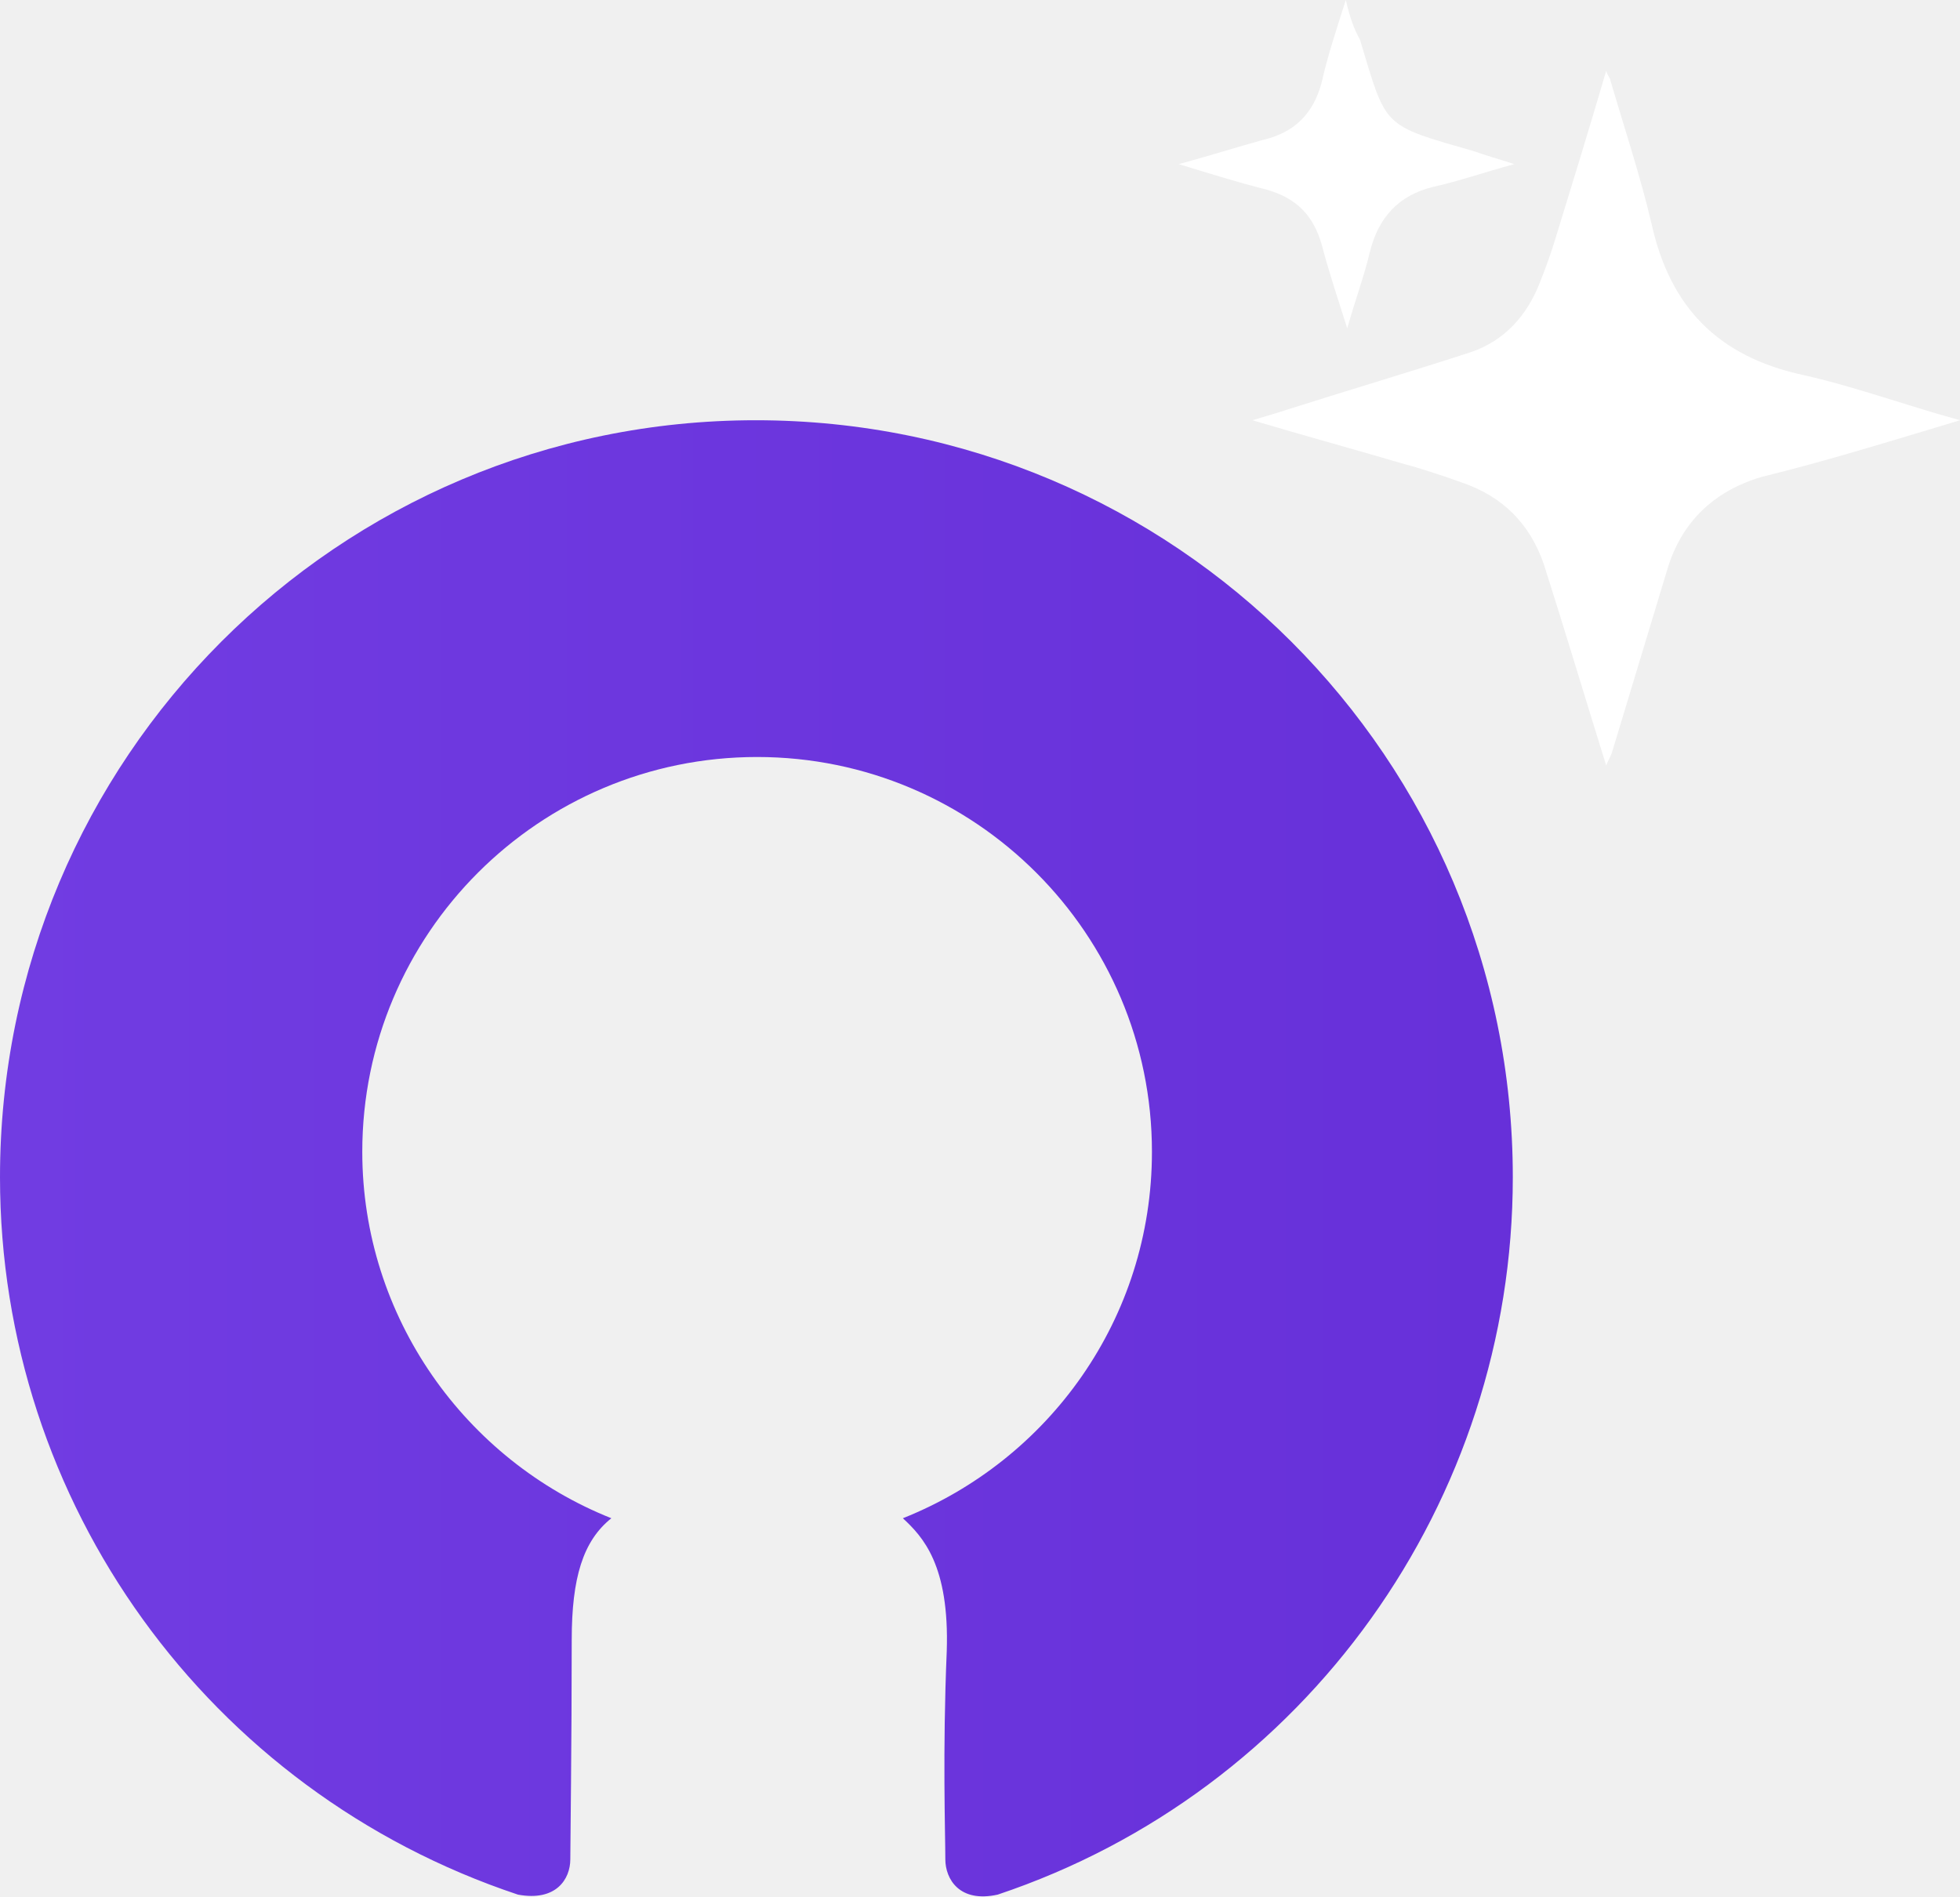
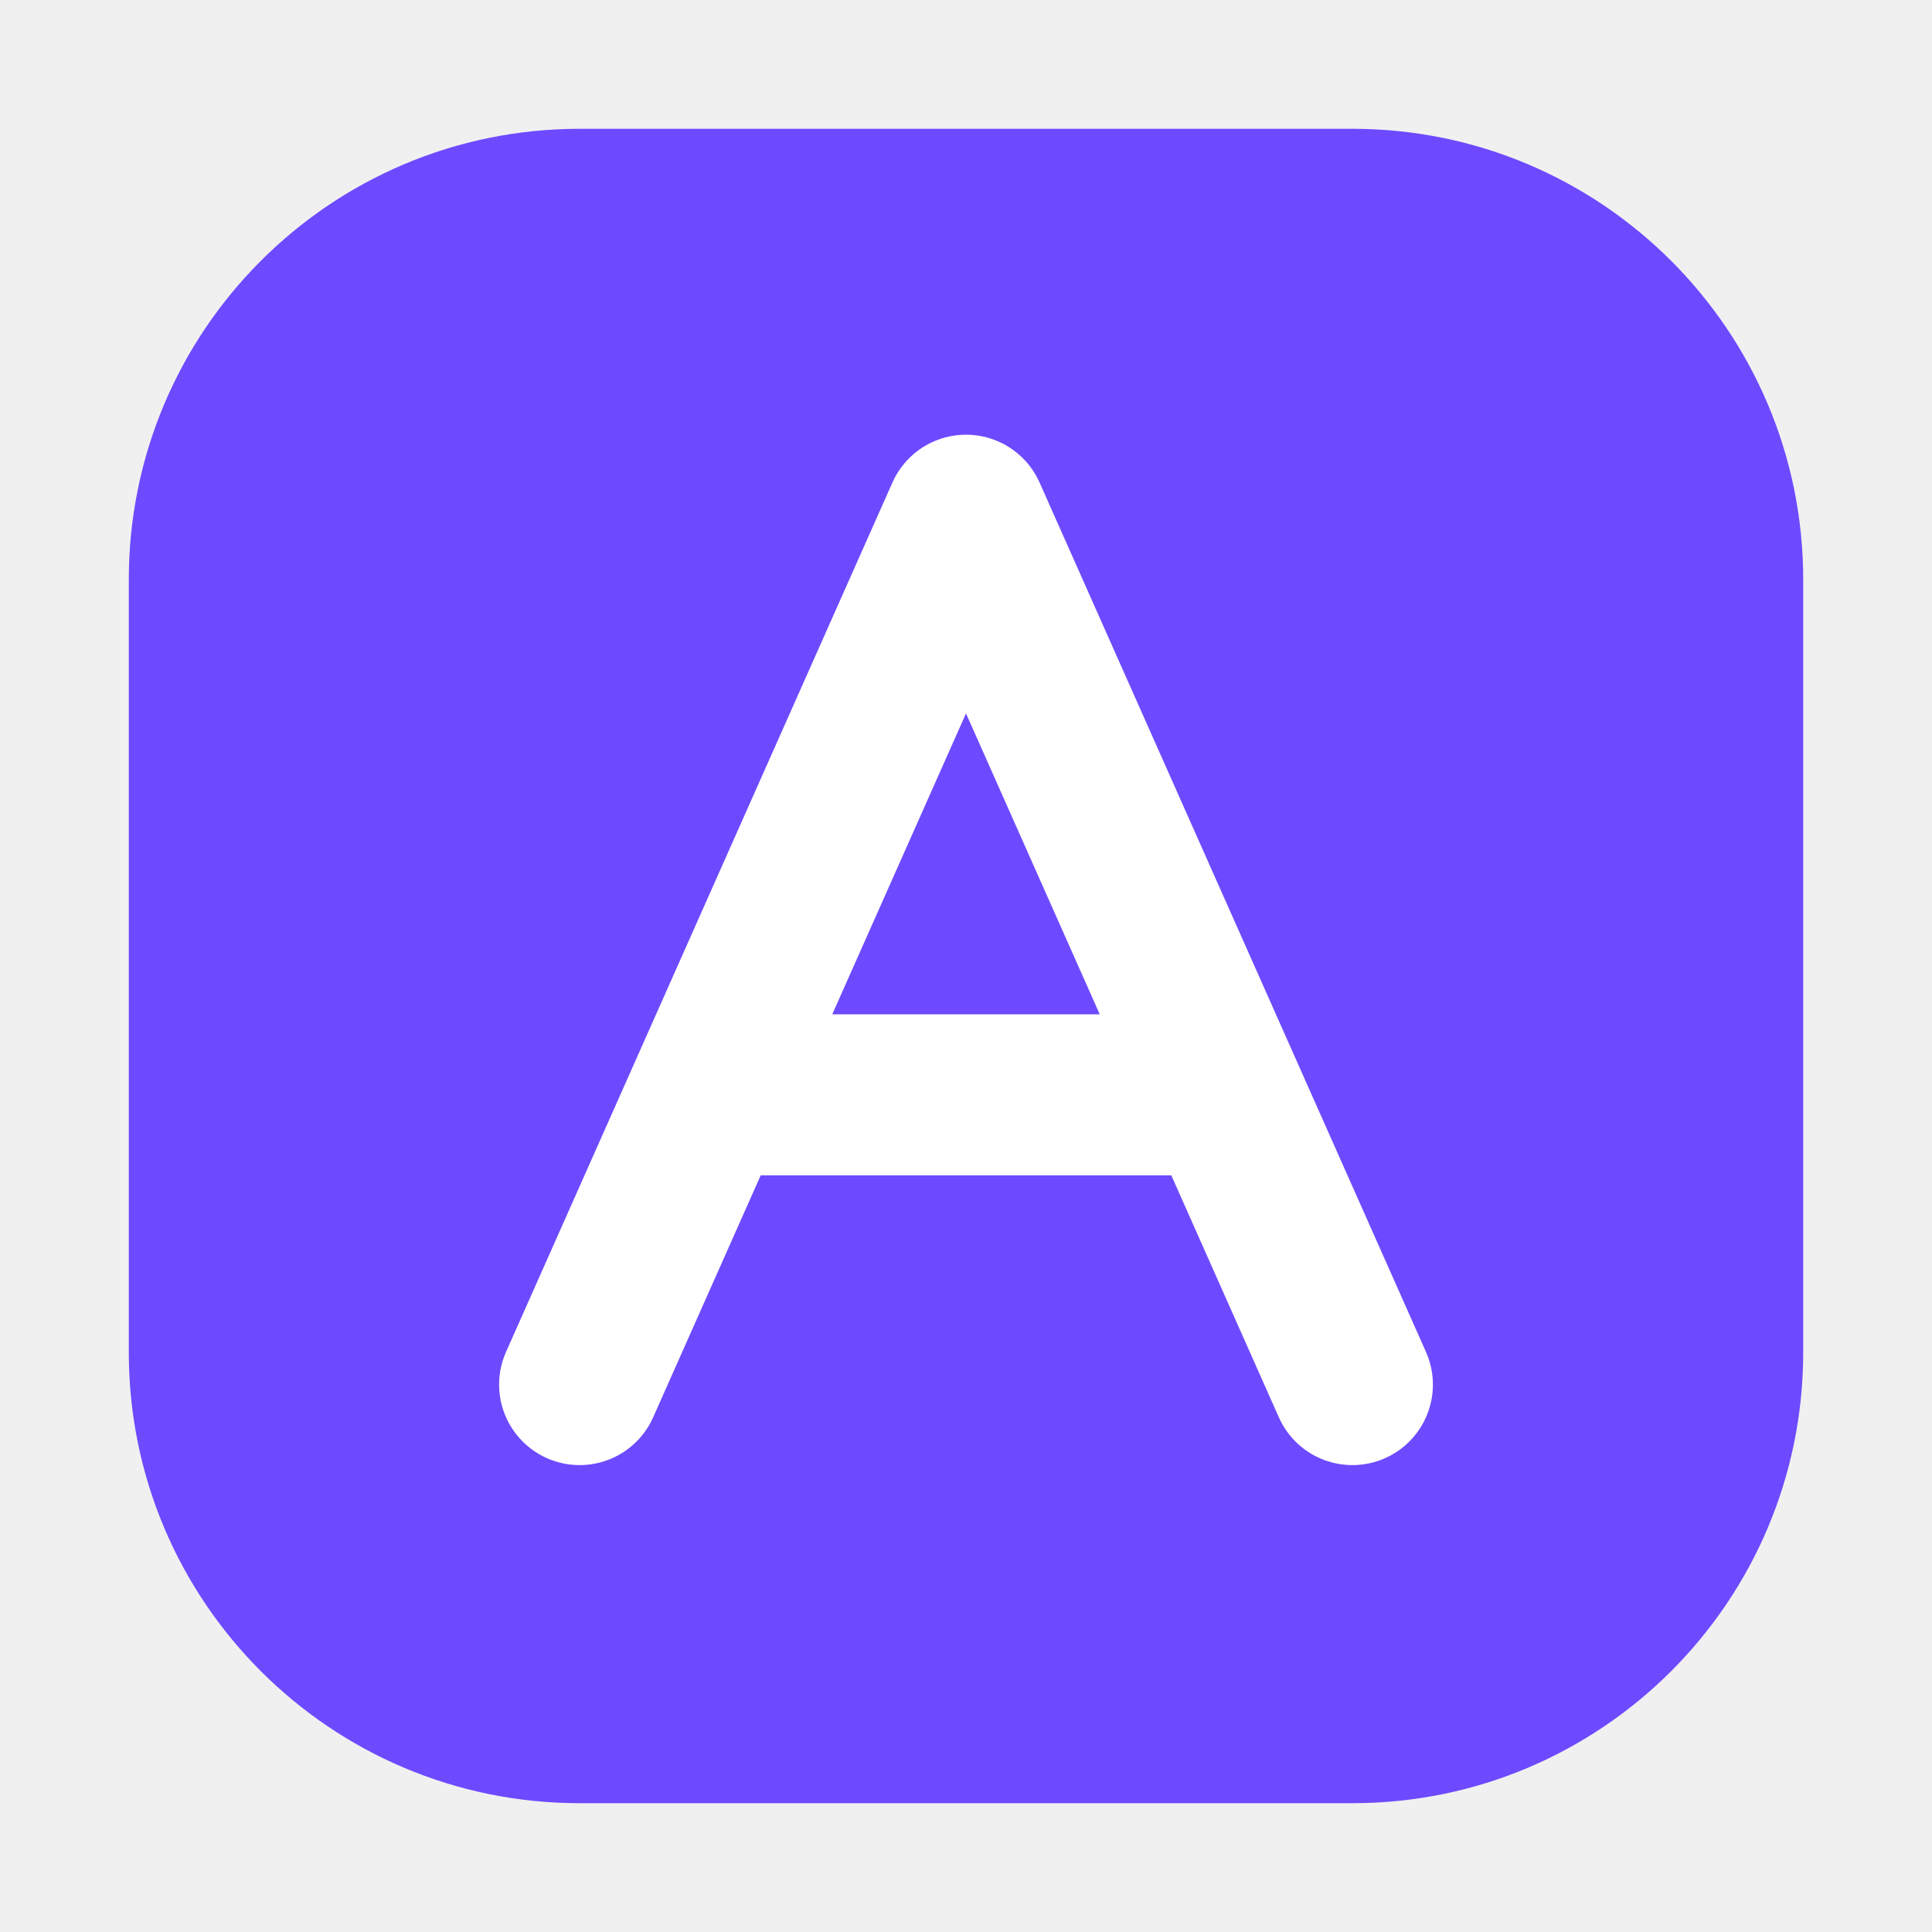
- <svg xmlns="http://www.w3.org/2000/svg" version="1.1" x="0px" y="0px" style="enable-background:new 0 0 485.5 142;" xml:space="preserve" viewBox="3 4 138.5 134.02">
-   <style type="text/css">
- 	.st0{display:none;}
- 	.st1{display:inline;fill:#080B13;}
- 	.st2{enable-background:new    ;}
- 	.st3{fill:#FFFFFF;}
- 	.st4{fill:url(#SVGID_1_);}
- </style>
-   <g class="st2">
-     <g>
-       <path class="st3" d="M141.5,33.7c-4-1.1-7.5-2.4-11.1-3.2c-6-1.3-9.4-4.8-10.7-10.7c-0.8-3.4-1.9-6.7-2.9-10.1    c0-0.2-0.2-0.3-0.3-0.7c-1.2,4.1-2.4,8-3.6,11.9c-0.3,1-0.7,2.1-1.1,3.1c-0.9,2.3-2.5,4.1-4.9,4.9c-4.3,1.4-8.7,2.7-13.1,4.1    c-0.6,0.2-1.3,0.4-2.3,0.7c3.7,1.1,7,2,10.4,3c1.5,0.4,3,0.9,4.4,1.4c2.9,1,4.8,2.9,5.8,5.8c1.5,4.7,2.9,9.4,4.4,14.2    c0.1-0.3,0.3-0.6,0.4-0.9c1.3-4.3,2.6-8.6,3.9-12.9c1-3.4,3.3-5.6,6.7-6.6C132,36.6,136.5,35.2,141.5,33.7z" />
-       <path class="st3" d="M98.1,4c-0.7,2.2-1.3,4-1.7,5.8c-0.6,2.3-2,3.6-4.2,4.1c-1.8,0.5-3.7,1.1-5.9,1.7c2.3,0.7,4.2,1.3,6.2,1.8    c2.1,0.6,3.3,1.8,3.9,3.9c0.5,1.9,1.1,3.7,1.8,5.9c0.6-2.1,1.2-3.7,1.6-5.4c0.6-2.4,2-4,4.5-4.6c1.8-0.4,3.5-1,5.7-1.6    c-1.2-0.4-2-0.6-2.8-0.9c-6.6-1.9-6.2-1.6-8.1-7.9C98.7,6.1,98.4,5.3,98.1,4z" />
-     </g>
-     <g id="Vector_Smart_Object_xA0_Image_00000107568830299365483660000013795074849348738710_">
-       <linearGradient id="SVGID_1_" gradientUnits="userSpaceOnUse" x1="2.959" y1="85.854" x2="109.873" y2="85.854">
-         <stop offset="0" style="stop-color:#713CE2" />
-         <stop offset="1" style="stop-color:#6730D9" />
-       </linearGradient>
-       <path class="st4" d="M56.4,33.7C26.9,33.7,3,57.6,3,87.2c0,23,14.7,43.4,36.6,50.7c2.7,0.5,3.7-1.1,3.7-2.5    c0-0.8,0.1-8.4,0.1-15.5c0-4.4,0.8-7,2.8-8.6c-10.3-4.1-17.6-14.2-17.6-25.9c0-15.4,12.5-27.9,27.9-27.9    c15.4,0,27.9,12.5,27.9,27.9c0,11.8-7.3,21.8-17.6,25.9c1.4,1.3,3.3,3.3,3.1,9.4c-0.3,7.1-0.1,12.9-0.1,14.7c0,1.4,1,3.1,3.7,2.5    c21.8-7.3,36.4-27.8,36.4-50.7C109.9,57.6,86,33.7,56.4,33.7z" />
-     </g>
-   </g>
+ <svg xmlns="http://www.w3.org/2000/svg" viewBox="0 0 60 60" fill="none" role="img" aria-label="AgencyOS">
+   <rect x="4" y="4" width="52" height="52" rx="14" fill="#6D4AFF" />
+   <path d="M18 43L30 16L42 43M23 34H37" stroke="#fff" stroke-width="5" stroke-linecap="round" stroke-linejoin="round" />
</svg>
